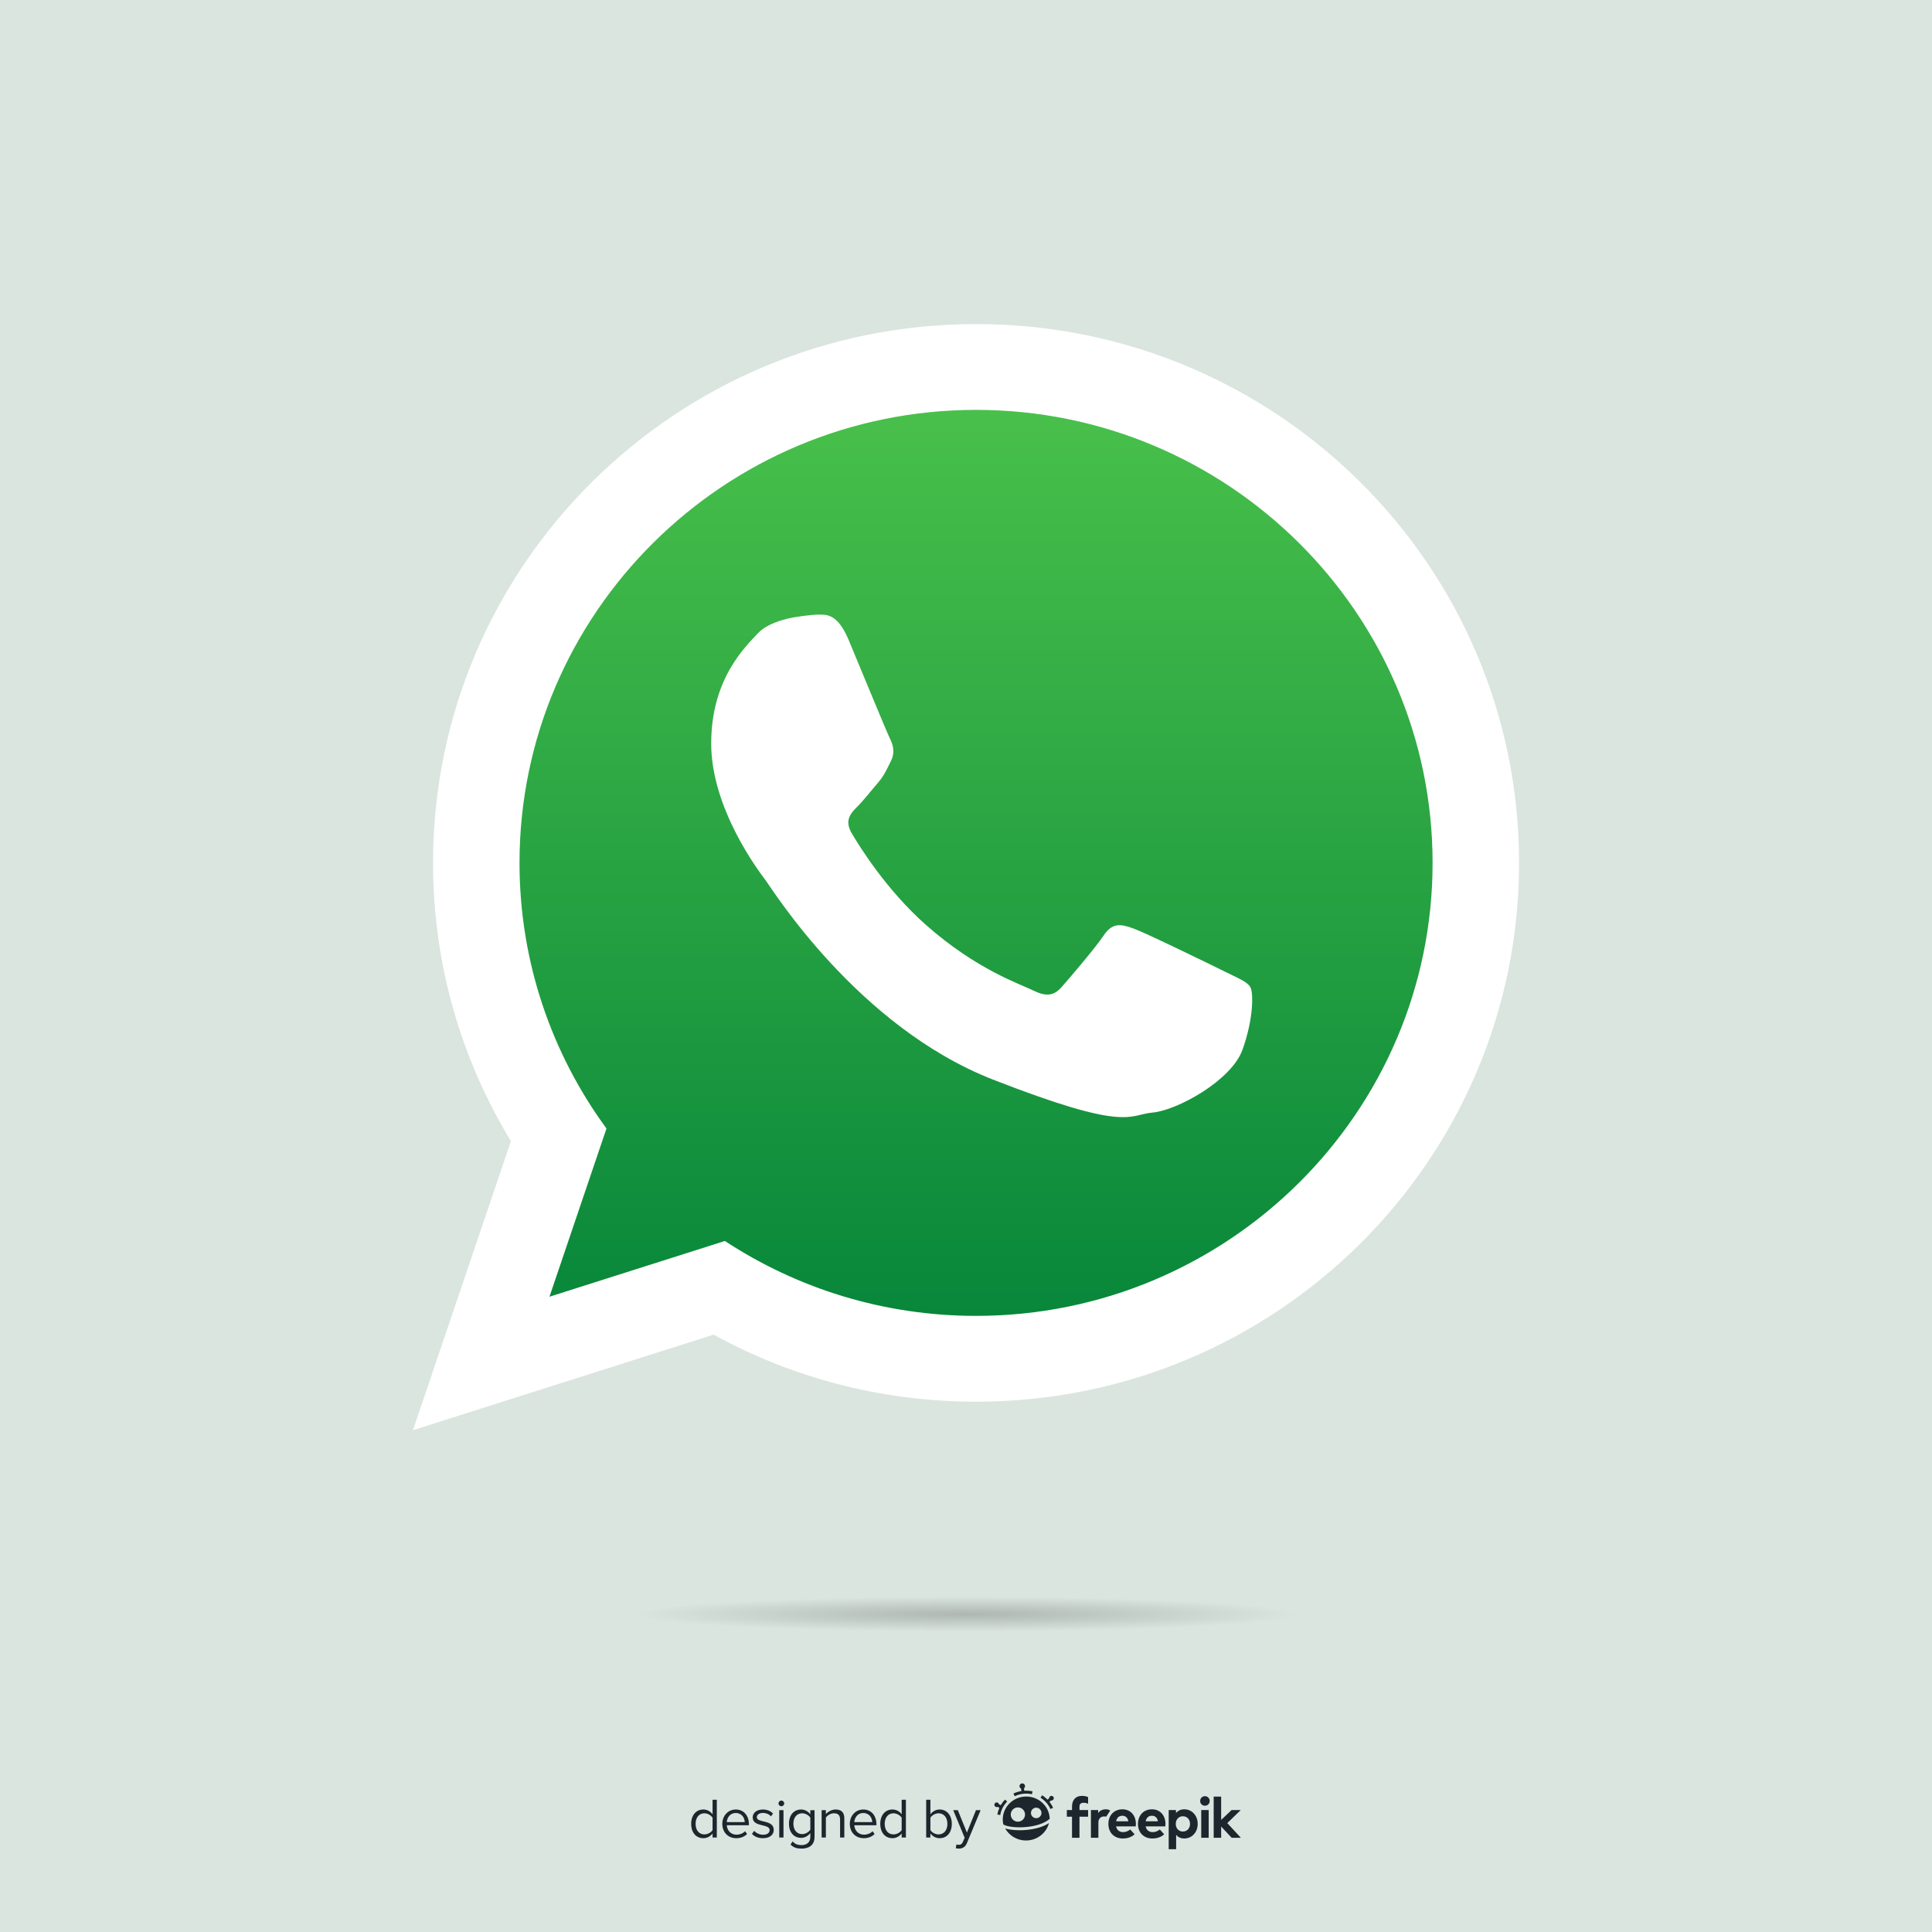
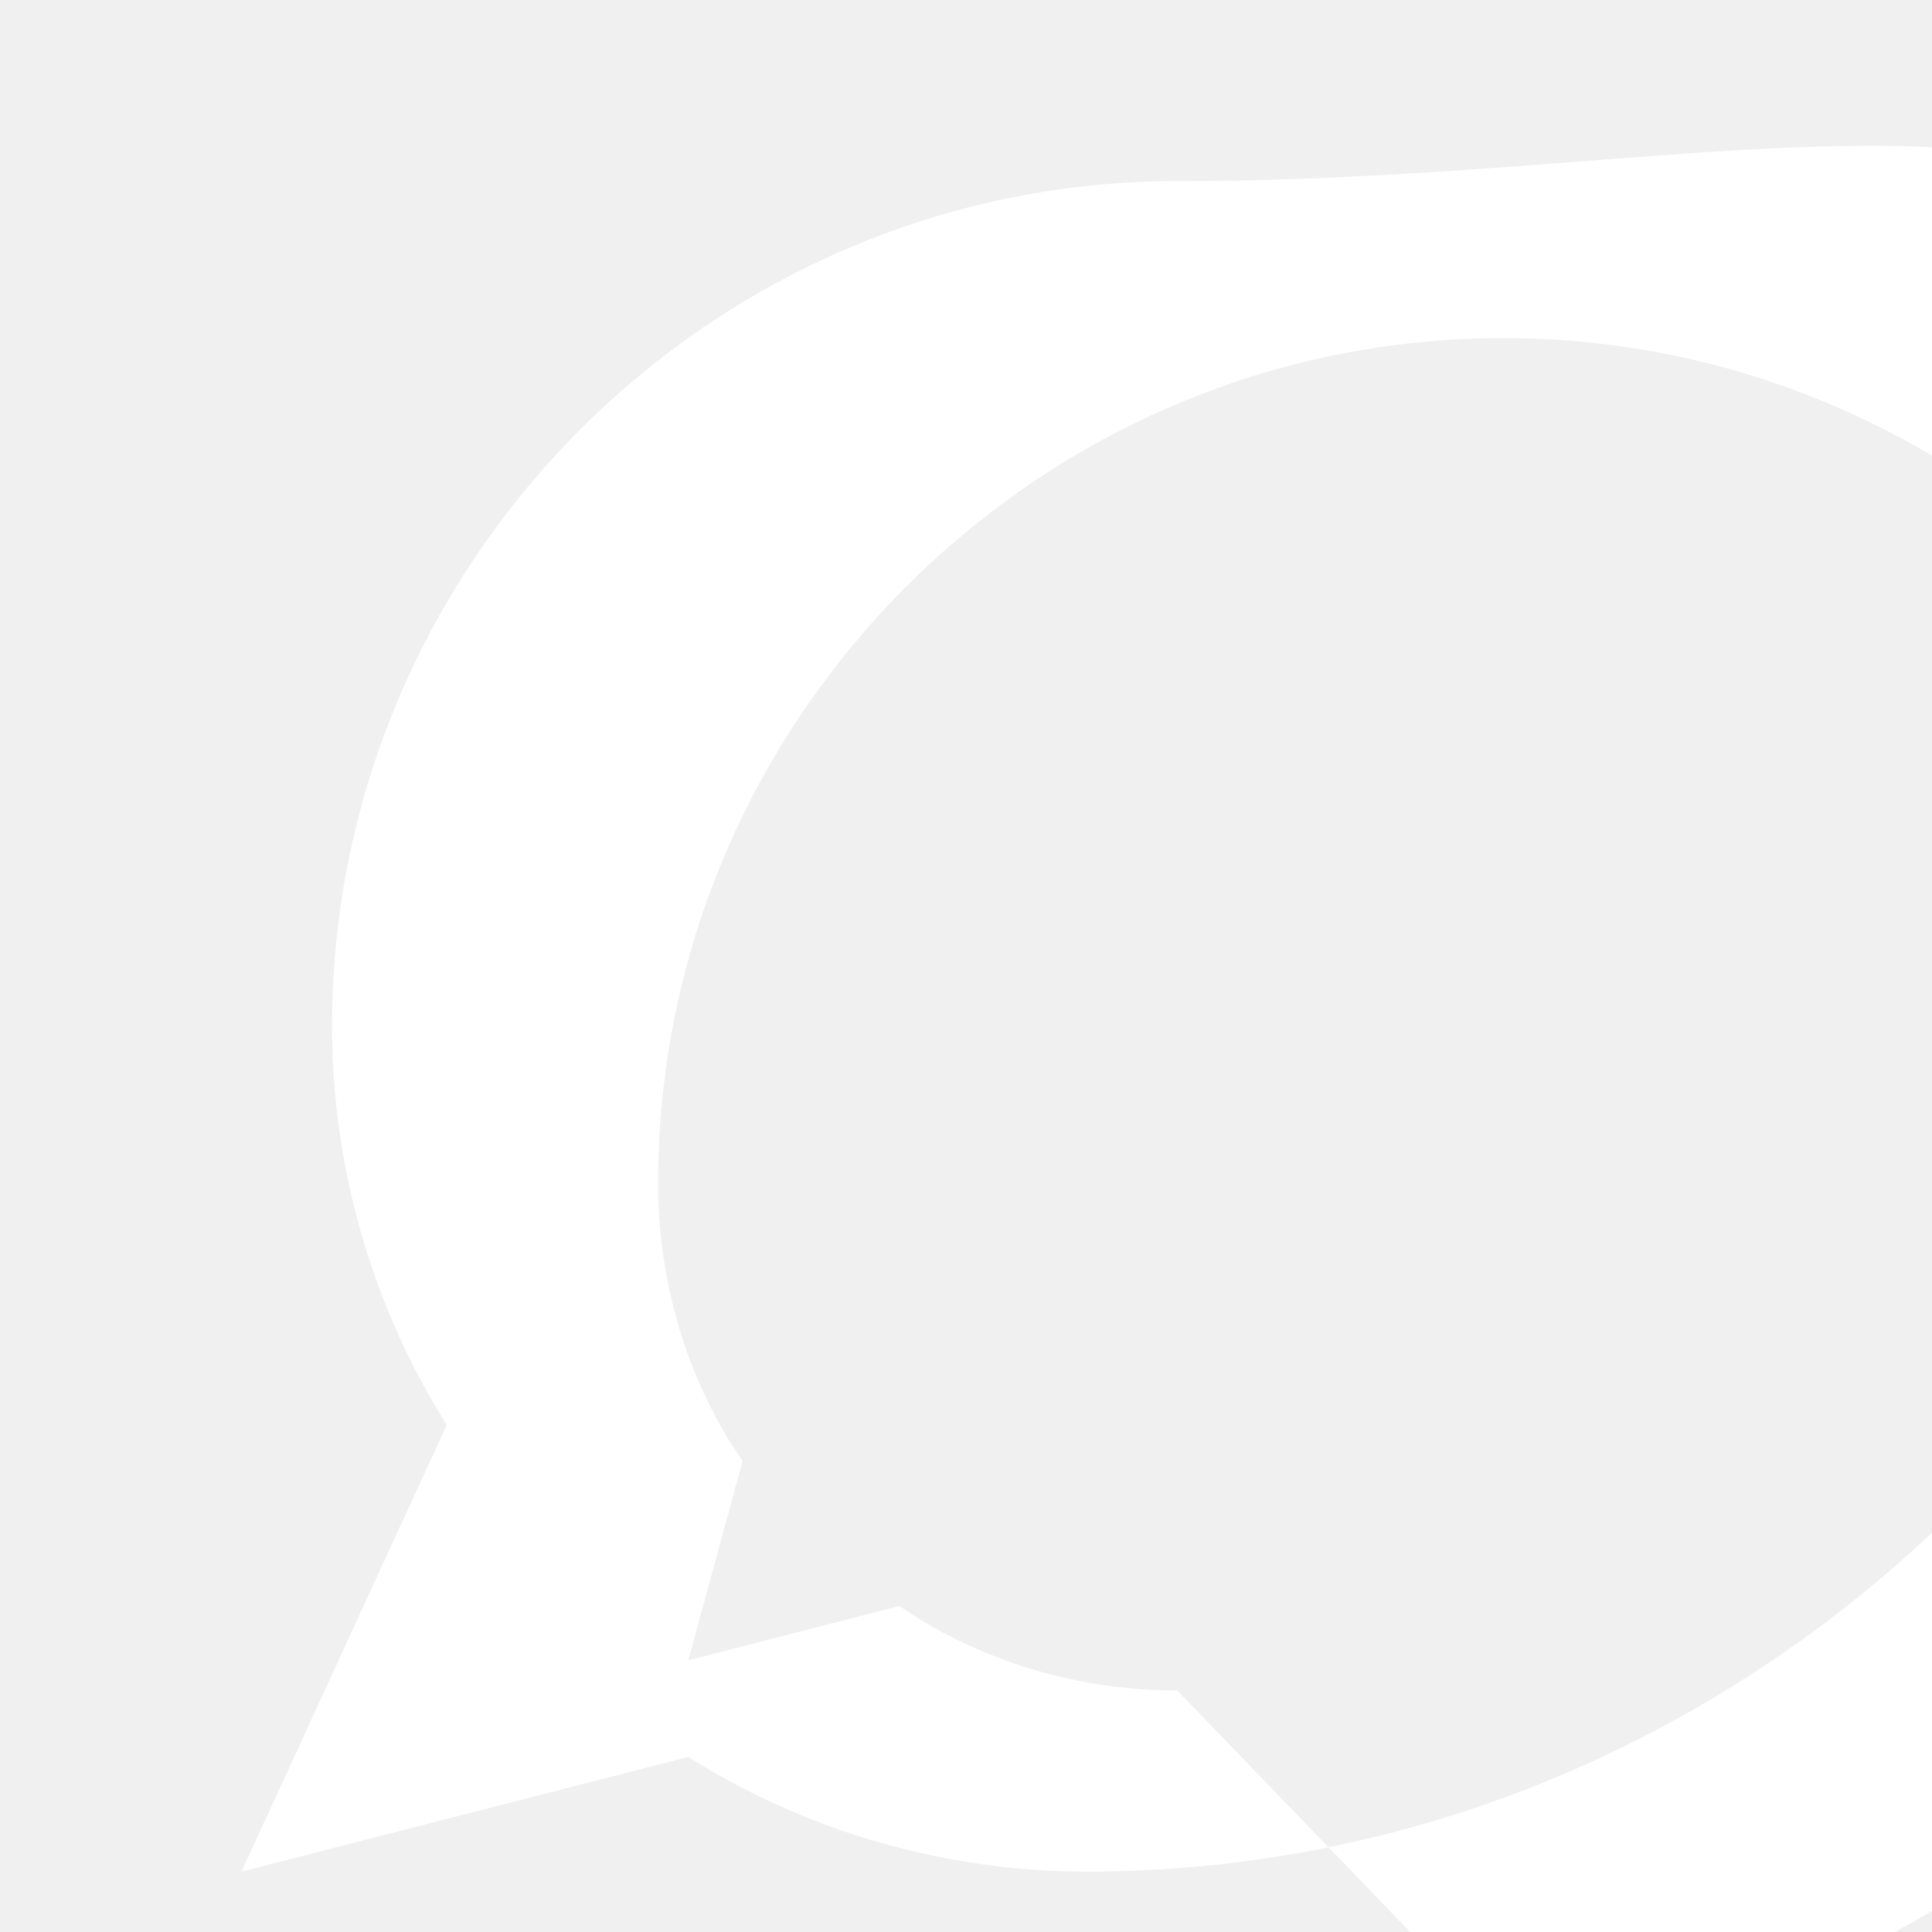
- <svg xmlns="http://www.w3.org/2000/svg" version="1.1" x="0px" y="0px" viewBox="0 0 500 500" style="enable-background:new 0 0 500 500;" xml:space="preserve">
-   <g id="BACKGROUND">
-     <rect style="fill:#DAE5DF;" width="500" height="500" />
-   </g>
-   <g id="OBJECTS">
-     <radialGradient id="SVGID_1_" cx="491.514" cy="768.194" r="34.883" gradientTransform="matrix(2.4501 0 0 0.129 -954.2593 318.6598)" gradientUnits="userSpaceOnUse">
-       <stop offset="0" style="stop-color:#000000" />
-       <stop offset="1" style="stop-color:#DAE5DF" />
-     </radialGradient>
-     <ellipse style="opacity:0.2;fill:url(#SVGID_1_);" cx="250" cy="417.78" rx="120.25" ry="6.436" />
-     <g>
-       <linearGradient id="SVGID_00000026135974092665176320000008693781746853835909_" gradientUnits="userSpaceOnUse" x1="253.322" y1="101.311" x2="253.322" y2="347.42">
-         <stop offset="0" style="stop-color:#4AC14B" />
-         <stop offset="1" style="stop-color:#06853A" />
-       </linearGradient>
-       <path style="fill-rule:evenodd;clip-rule:evenodd;fill:url(#SVGID_00000026135974092665176320000008693781746853835909_);" d="    M253.328,101.311c-68.399,0-124.021,55.195-124.021,123.061c0,26.913,8.768,51.857,23.621,72.151l-15.487,45.693l47.65-15.141    c19.577,12.845,43.035,20.345,68.237,20.345c68.371,0,124.008-55.2,124.008-123.048    C377.336,156.506,321.699,101.311,253.328,101.311L253.328,101.311z" />
-       <g>
-         <path style="fill-rule:evenodd;clip-rule:evenodd;fill:#FFFFFF;" d="M393.134,223.318c0,77.002-62.915,139.44-140.526,139.44     c-24.647,0-47.803-6.294-67.933-17.351l-77.809,24.726l25.363-74.811c-12.799-21.017-20.158-45.664-20.158-72.004     c0-77.018,62.915-139.452,140.537-139.452C330.218,83.866,393.134,146.3,393.134,223.318L393.134,223.318z M252.608,106.076     c-65.165,0-118.157,52.586-118.157,117.243c0,25.641,8.353,49.405,22.504,68.74L142.2,335.591l45.397-14.425     c18.651,12.238,41,19.383,65.01,19.383c65.138,0,118.145-52.59,118.145-117.23C370.753,158.661,317.746,106.076,252.608,106.076     L252.608,106.076z M323.571,255.436c-0.871-1.427-3.169-2.282-6.6-3.992c-3.447-1.706-20.393-9.984-23.546-11.117     c-3.153-1.137-5.467-1.71-7.749,1.706c-2.298,3.419-8.902,11.121-10.918,13.403c-2.004,2.286-4.008,2.564-7.455,0.855     c-3.451-1.706-14.556-5.328-27.708-16.957c-10.234-9.073-17.148-20.254-19.168-23.673c-2-3.415-0.199-5.264,1.507-6.97     c1.555-1.539,3.451-3.992,5.173-5.98c1.726-2.004,2.298-3.435,3.447-5.717c1.149-2.282,0.577-4.27-0.294-5.98     c-0.855-1.706-7.749-18.528-10.624-25.378c-2.855-6.831-5.729-6.576-7.749-6.576c-2.004,0-5.722,0.596-5.722,0.596     s-6.906,0.855-10.058,4.274c-3.153,3.415-12.051,11.693-12.051,28.499c0,16.818,12.333,33.08,14.055,35.346     c1.725,2.286,23.824,37.927,58.848,51.612c35.024,13.681,35.024,9.117,41.342,8.54c6.306-0.556,20.377-8.262,23.251-16.246     C324.426,263.698,324.426,256.851,323.571,255.436L323.571,255.436z M323.571,255.436" />
-       </g>
-     </g>
-   </g>
-   <g id="DESIGNED_BY_FREEPIK">
-     <g>
-       <g id="XMLID_29_">
-         <g id="XMLID_48_">
-           <path id="XMLID_56_" style="fill:#1D262D;" d="M260.104,465.724c-0.432,0.443-0.803,0.931-1.108,1.453l-0.465-0.241      c-0.067-0.298-0.349-0.503-0.659-0.466c-0.331,0.039-0.568,0.339-0.529,0.67c0.039,0.331,0.339,0.568,0.67,0.529      c0.066-0.008,0.127-0.026,0.184-0.052l0.451,0.234c-0.251,0.554-0.433,1.139-0.539,1.744l0.746,0.132      c0.23-1.306,0.85-2.507,1.792-3.473L260.104,465.724z" />
-           <path id="XMLID_55_" style="fill:#1D262D;" d="M265.592,463.422c-0.171,0-0.341,0.006-0.51,0.017l-0.074-0.626      c0.188-0.149,0.296-0.389,0.266-0.645c-0.046-0.393-0.402-0.674-0.795-0.628c-0.393,0.046-0.674,0.402-0.628,0.795      c0.03,0.254,0.189,0.461,0.404,0.564l0.074,0.624c-0.714,0.116-1.403,0.332-2.06,0.646l0.327,0.684      c0.934-0.447,1.942-0.673,2.995-0.673c0.496,0,0.993,0.053,1.475,0.158l0.161-0.741      C266.692,463.481,266.142,463.422,265.592,463.422z" />
-           <path id="XMLID_54_" style="fill:#1D262D;" d="M272.194,465.969c0.331-0.04,0.566-0.341,0.526-0.672      c-0.04-0.331-0.341-0.566-0.672-0.526c-0.309,0.038-0.535,0.304-0.53,0.609l-0.416,0.363c-0.418-0.43-0.889-0.813-1.408-1.139      l-0.404,0.641c1.134,0.715,2.021,1.726,2.563,2.925l0.69-0.313c-0.251-0.554-0.568-1.072-0.942-1.545l0.402-0.351      C272.065,465.974,272.129,465.977,272.194,465.969z" />
-           <path id="XMLID_53_" style="fill:#1D262D;" d="M265.044,473.63c-0.386,0.023-0.775,0.035-1.157,0.035      c-0.88,0-1.733-0.061-2.478-0.179c-0.39-0.062-0.846-0.155-1.27-0.292c1.046,1.861,3.069,3.125,5.388,3.125      c2.855,0,5.262-1.916,5.95-4.504c-0.682,0.449-1.505,0.825-2.459,1.123C267.839,473.306,266.463,473.545,265.044,473.63z" />
-           <path id="XMLID_49_" style="fill:#1D262D;" d="M265.592,464.938c-3.352,0-6.08,2.666-6.08,5.944      c0,0.426,0.046,0.849,0.137,1.261c0.673,0.483,2.706,0.89,5.348,0.731c2.879-0.173,5.297-0.957,6.672-2.159      c-0.006-0.195-0.021-0.39-0.045-0.582C271.244,467.172,268.65,464.938,265.592,464.938z M263.432,471.453      c-1.02,0-1.85-0.83-1.85-1.85c0-1.02,0.83-1.85,1.85-1.85c1.02,0,1.85,0.83,1.85,1.85      C265.282,470.623,264.452,471.453,263.432,471.453z M268.17,470.545c-0.75,0-1.36-0.61-1.36-1.36c0-0.75,0.61-1.36,1.36-1.36      c0.75,0,1.361,0.61,1.361,1.36C269.53,469.935,268.92,470.545,268.17,470.545z" />
-         </g>
-         <path id="XMLID_46_" style="fill:#1D262D;" d="M281.595,466.805c-0.295-0.116-0.805-0.309-1.382-0.237     c-0.551,0.069-0.844,0.34-0.844,1.007v0.866h2.228v1.717h-2.228v5.455h-1.932v-5.455h-1.34v-1.717h1.34v-0.888     c0-1.68,0.896-2.783,2.568-2.783c0.643,0,1.157,0.122,1.59,0.308L281.595,466.805z" />
-         <path id="XMLID_44_" style="fill:#1D262D;" d="M286.298,470.137c-0.177-0.03-0.358-0.046-0.526-0.046     c-0.895,0-1.51,0.548-1.51,1.613v3.908h-1.932v-7.172h1.873v0.785c0.451-0.673,1.14-0.977,2.021-0.977     c0.414,0,0.848,0.128,1.094,0.337L286.298,470.137z" />
-         <path id="XMLID_41_" style="fill:#1D262D;" d="M293.965,472.015c0,0.222-0.015,0.489-0.037,0.651h-5.085     c0.207,1.036,0.933,1.488,1.843,1.488c0.622,0,1.295-0.252,1.813-0.688l1.133,1.243c-0.814,0.748-1.85,1.088-3.057,1.088     c-2.198,0-3.723-1.495-3.723-3.752c0-2.258,1.48-3.797,3.627-3.797C292.544,468.248,293.958,469.78,293.965,472.015z      M288.851,471.349h3.175c-0.177-0.918-0.733-1.436-1.562-1.436C289.554,469.913,289.021,470.461,288.851,471.349z" />
-         <path id="XMLID_38_" style="fill:#1D262D;" d="M301.618,472.015c0,0.222-0.015,0.489-0.037,0.651h-5.085     c0.207,1.036,0.932,1.488,1.843,1.488c0.622,0,1.295-0.252,1.814-0.688l1.132,1.243c-0.814,0.748-1.85,1.088-3.057,1.088     c-2.198,0-3.723-1.495-3.723-3.752c0-2.258,1.48-3.797,3.627-3.797C300.197,468.248,301.611,469.78,301.618,472.015z      M296.504,471.349h3.175c-0.178-0.918-0.733-1.436-1.562-1.436C297.207,469.913,296.674,470.461,296.504,471.349z" />
-         <path id="XMLID_35_" style="fill:#1D262D;" d="M309.964,472.023c0,2.154-1.495,3.775-3.471,3.775     c-0.962,0-1.643-0.377-2.109-0.933v3.708h-1.924V468.44h1.887v0.792c0.466-0.585,1.155-0.984,2.139-0.984     C308.469,468.248,309.964,469.869,309.964,472.023z M304.287,472.023c0,1.132,0.747,1.976,1.843,1.976     c1.14,0,1.85-0.881,1.85-1.976c0-1.095-0.711-1.976-1.85-1.976C305.035,470.047,304.287,470.89,304.287,472.023z" />
-         <path id="XMLID_32_" style="fill:#1D262D;" d="M313.067,466.094c0,0.696-0.54,1.229-1.236,1.229     c-0.696,0-1.229-0.533-1.229-1.229c0-0.696,0.533-1.243,1.229-1.243C312.527,464.851,313.067,465.398,313.067,466.094z      M312.809,475.612h-1.932v-7.172h1.932V475.612z" />
-         <path id="XMLID_30_" style="fill:#1D262D;" d="M316.032,470.994l2.702-2.554h2.368l-3.479,3.375l3.501,3.797h-2.376l-2.716-2.901     v2.901H314.1v-10.658h1.932V470.994z" />
-       </g>
-       <g>
-         <path style="fill:#1D262D;" d="M184.412,475.547v-1.055c-0.527,0.718-1.391,1.23-2.387,1.23c-1.846,0-3.149-1.406-3.149-3.706     c0-2.256,1.289-3.721,3.149-3.721c0.952,0,1.816,0.469,2.387,1.245v-3.765h1.099v9.77H184.412z M184.412,473.629v-3.208     c-0.395-0.615-1.245-1.143-2.124-1.143c-1.421,0-2.27,1.172-2.27,2.739c0,1.567,0.85,2.724,2.27,2.724     C183.168,474.742,184.017,474.244,184.412,473.629z" />
-         <path style="fill:#1D262D;" d="M186.932,472.003c0-2.051,1.465-3.706,3.486-3.706c2.139,0,3.398,1.67,3.398,3.794v0.279h-5.727     c0.088,1.333,1.025,2.446,2.549,2.446c0.805,0,1.626-0.322,2.182-0.893l0.527,0.718c-0.703,0.703-1.655,1.084-2.812,1.084     C188.44,475.723,186.932,474.215,186.932,472.003z M190.403,469.205c-1.509,0-2.256,1.274-2.314,2.358h4.643     C192.718,470.509,192.015,469.205,190.403,469.205z" />
-         <path style="fill:#1D262D;" d="M194.607,474.61l0.571-0.791c0.469,0.542,1.362,1.011,2.329,1.011c1.084,0,1.67-0.513,1.67-1.216     c0-1.714-4.38-0.659-4.38-3.281c0-1.098,0.952-2.036,2.636-2.036c1.201,0,2.051,0.454,2.622,1.025l-0.513,0.762     c-0.424-0.513-1.201-0.894-2.109-0.894c-0.967,0-1.567,0.483-1.567,1.113c0,1.553,4.38,0.527,4.38,3.281     c0,1.187-0.952,2.139-2.783,2.139C196.306,475.723,195.325,475.372,194.607,474.61z" />
-         <path style="fill:#1D262D;" d="M201.477,466.729c0-0.41,0.337-0.747,0.732-0.747c0.41,0,0.747,0.337,0.747,0.747     c0,0.41-0.337,0.732-0.747,0.732C201.814,467.462,201.477,467.14,201.477,466.729z M201.667,475.547v-7.075h1.099v7.075H201.667z     " />
-         <path style="fill:#1D262D;" d="M204.582,477.364l0.556-0.82c0.586,0.703,1.289,0.967,2.3,0.967c1.172,0,2.27-0.571,2.27-2.124     v-1.011c-0.513,0.718-1.377,1.26-2.373,1.26c-1.845,0-3.149-1.377-3.149-3.662c0-2.27,1.289-3.676,3.149-3.676     c0.952,0,1.802,0.469,2.373,1.245v-1.069h1.098v6.87c0,2.344-1.641,3.076-3.369,3.076     C206.237,478.418,205.417,478.184,204.582,477.364z M209.709,473.512v-3.091c-0.381-0.615-1.23-1.143-2.109-1.143     c-1.421,0-2.27,1.128-2.27,2.695c0,1.553,0.849,2.695,2.27,2.695C208.478,474.669,209.328,474.127,209.709,473.512z" />
-         <path style="fill:#1D262D;" d="M217.413,475.547v-4.629c0-1.245-0.63-1.641-1.582-1.641c-0.865,0-1.685,0.527-2.095,1.099v5.17     h-1.099v-7.075h1.099v1.025c0.498-0.586,1.465-1.201,2.519-1.201c1.48,0,2.256,0.747,2.256,2.285v4.966H217.413z" />
-         <path style="fill:#1D262D;" d="M219.932,472.003c0-2.051,1.465-3.706,3.486-3.706c2.139,0,3.398,1.67,3.398,3.794v0.279h-5.727     c0.088,1.333,1.025,2.446,2.549,2.446c0.806,0,1.626-0.322,2.183-0.893l0.527,0.718c-0.703,0.703-1.655,1.084-2.812,1.084     C221.441,475.723,219.932,474.215,219.932,472.003z M223.404,469.205c-1.509,0-2.256,1.274-2.314,2.358h4.643     C225.718,470.509,225.015,469.205,223.404,469.205z" />
-         <path style="fill:#1D262D;" d="M233.35,475.547v-1.055c-0.527,0.718-1.392,1.23-2.388,1.23c-1.846,0-3.149-1.406-3.149-3.706     c0-2.256,1.289-3.721,3.149-3.721c0.952,0,1.817,0.469,2.388,1.245v-3.765h1.098v9.77H233.35z M233.35,473.629v-3.208     c-0.396-0.615-1.245-1.143-2.124-1.143c-1.421,0-2.27,1.172-2.27,2.739c0,1.567,0.849,2.724,2.27,2.724     C232.105,474.742,232.954,474.244,233.35,473.629z" />
-         <path style="fill:#1D262D;" d="M239.692,475.547v-9.77h1.098v3.765c0.572-0.776,1.421-1.245,2.388-1.245     c1.845,0,3.149,1.465,3.149,3.721c0,2.299-1.304,3.706-3.149,3.706c-0.996,0-1.86-0.513-2.388-1.23v1.055H239.692z      M242.9,474.742c1.436,0,2.285-1.157,2.285-2.724c0-1.567-0.85-2.739-2.285-2.739c-0.864,0-1.728,0.527-2.109,1.143v3.208     C241.171,474.244,242.036,474.742,242.9,474.742z" />
-         <path style="fill:#1D262D;" d="M247.528,477.32c0.161,0.073,0.425,0.117,0.601,0.117c0.483,0,0.805-0.161,1.055-0.747     l0.469-1.069l-2.959-7.148h1.187l2.358,5.801l2.344-5.801h1.201l-3.545,8.51c-0.425,1.025-1.143,1.421-2.08,1.435     c-0.234,0-0.601-0.044-0.806-0.103L247.528,477.32z" />
-       </g>
-     </g>
-   </g>
+ <svg width="28" height="28" viewBox="0 0 32 32" fill="#ffffff">
+   <path d="M19.5 3C11.8 3 5.5 9.3 5.5 17c0 2.4.7 4.7 1.9 6.6L4 31l7.4-1.9c1.9 1.2 4.2 1.9 6.6 1.9 11.2 0 20.5-9.3 20.5-20.5S30.7 3 19.5 3zM19.5 28c-1.5 0-3-0.4-4.3-1.2l-0.3-0.2-3.5 0.9 0.9-3.3-0.2-0.3c-0.8-1.3-1.2-2.8-1.2-4.3 0-7.7 6.3-14 14-14s14 6.3 14 14-6.3 14-14 14z" />
</svg>
